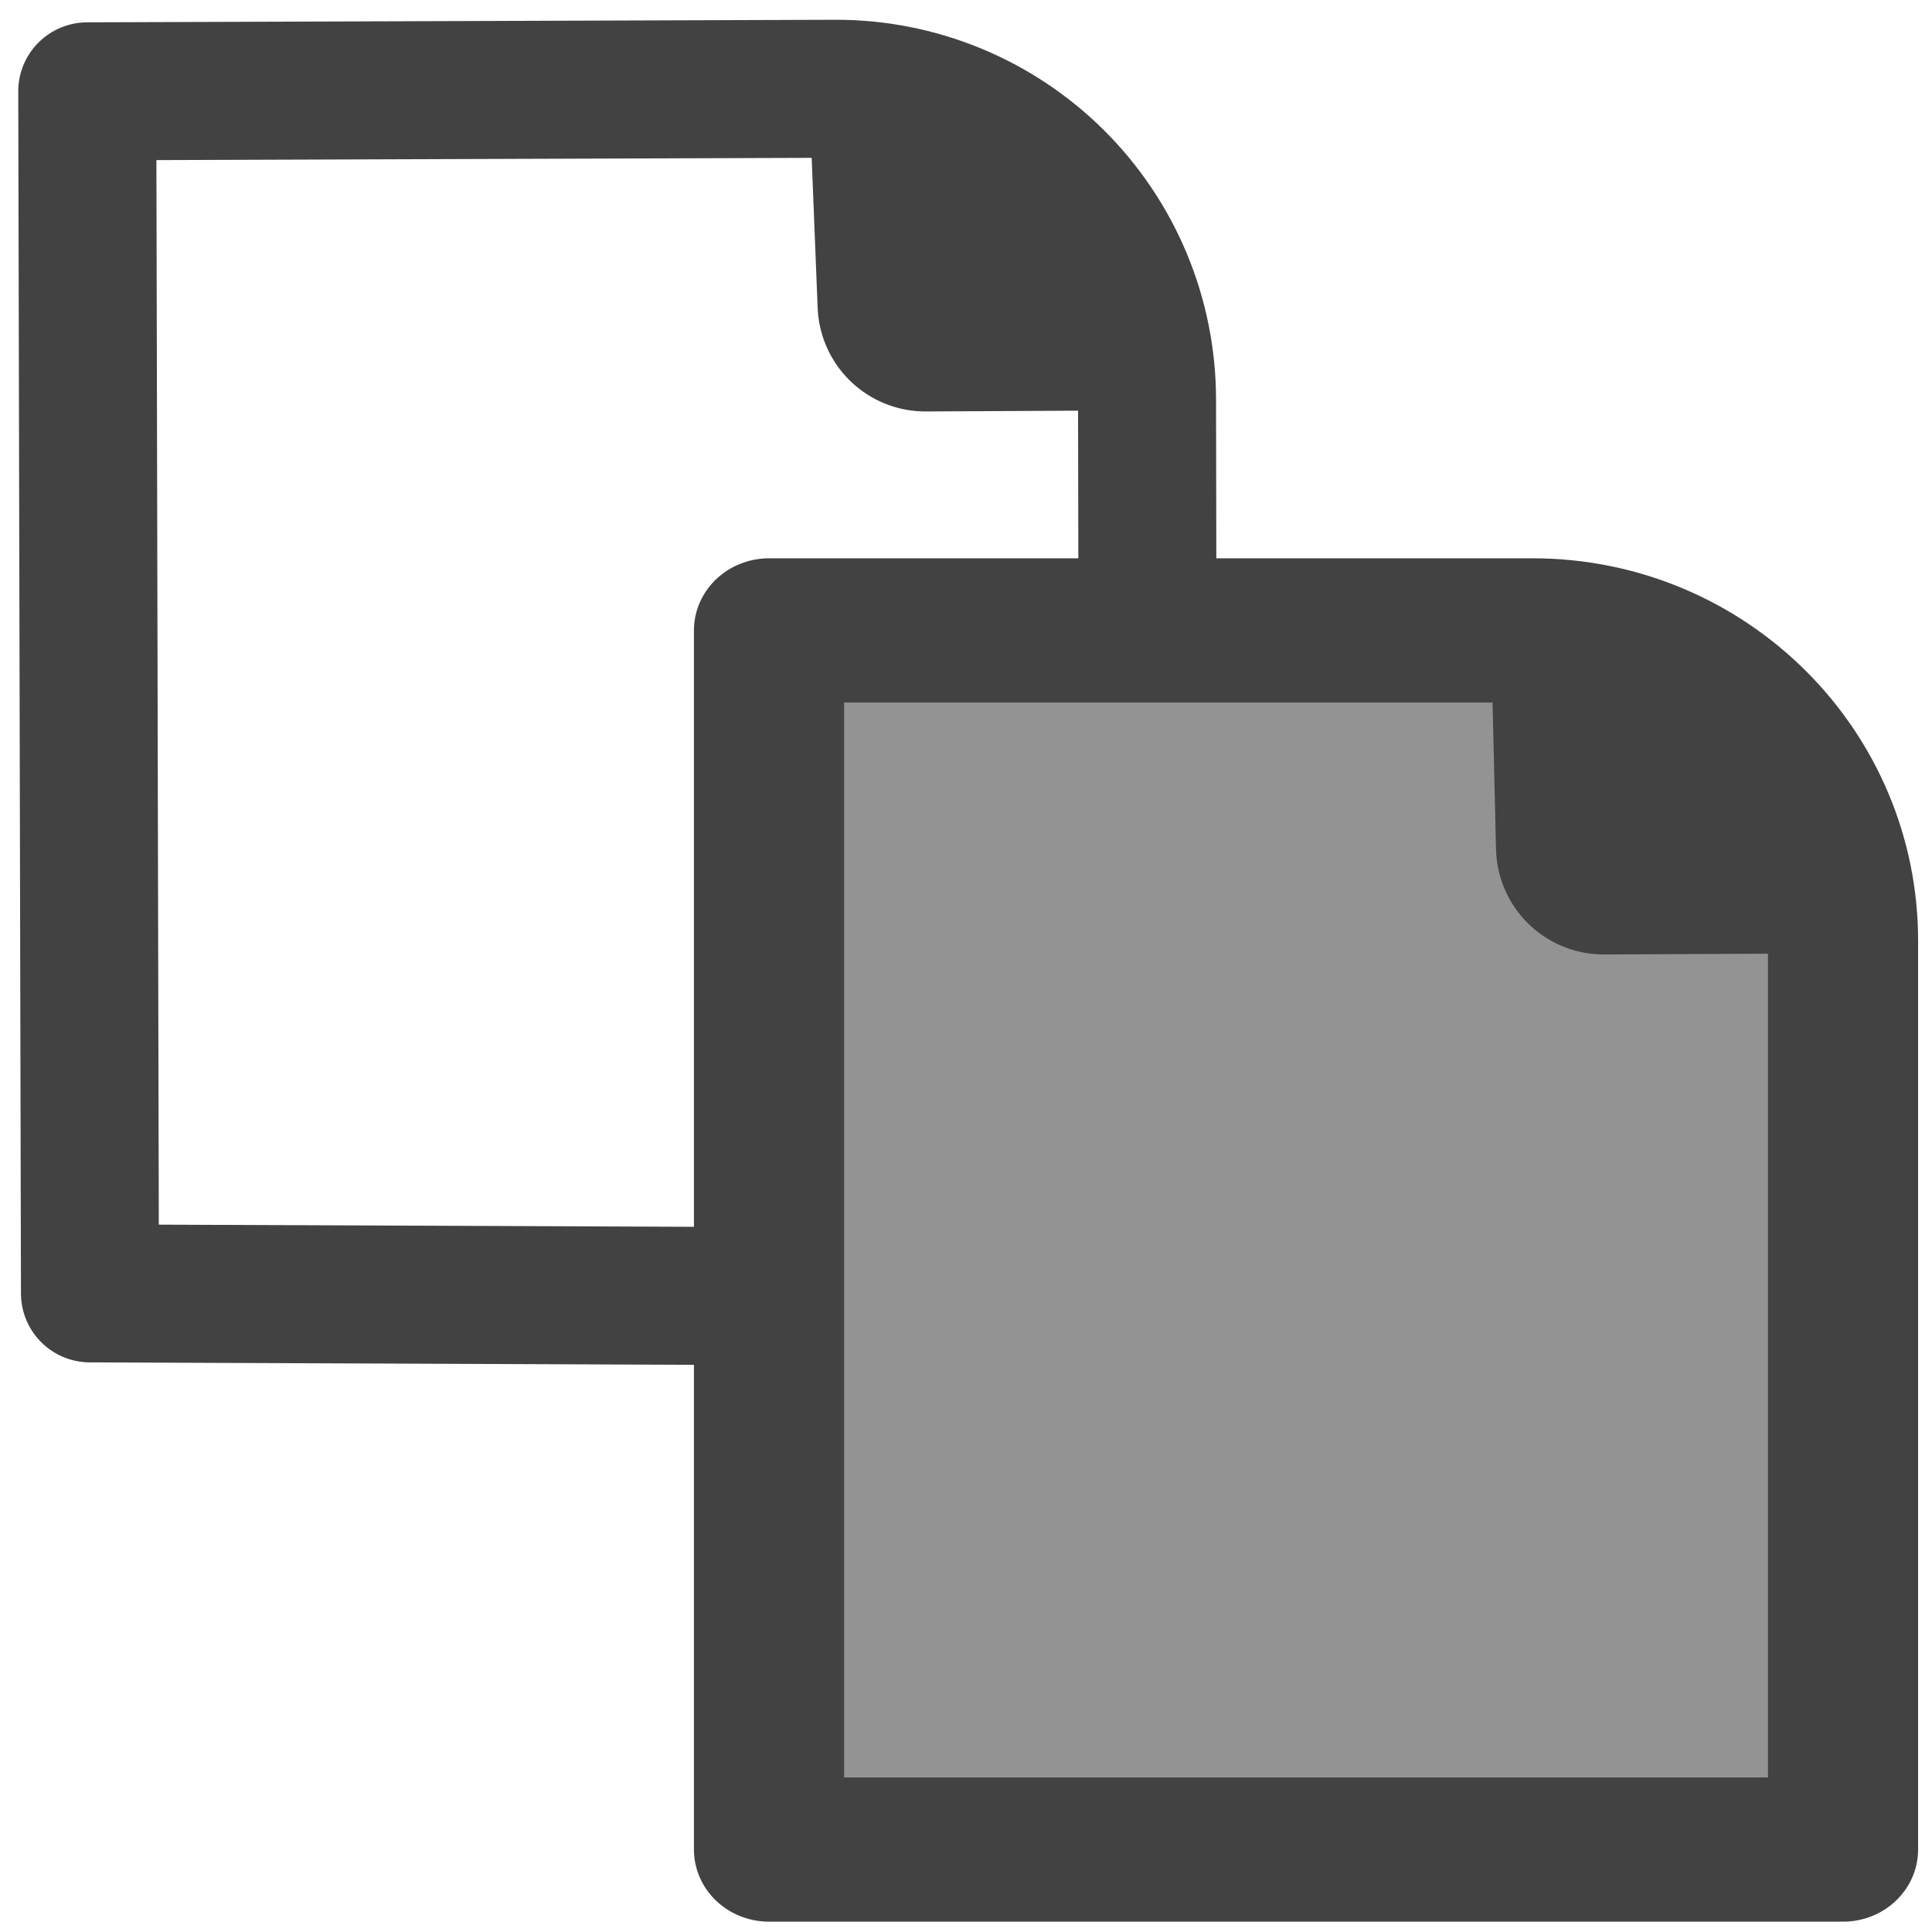
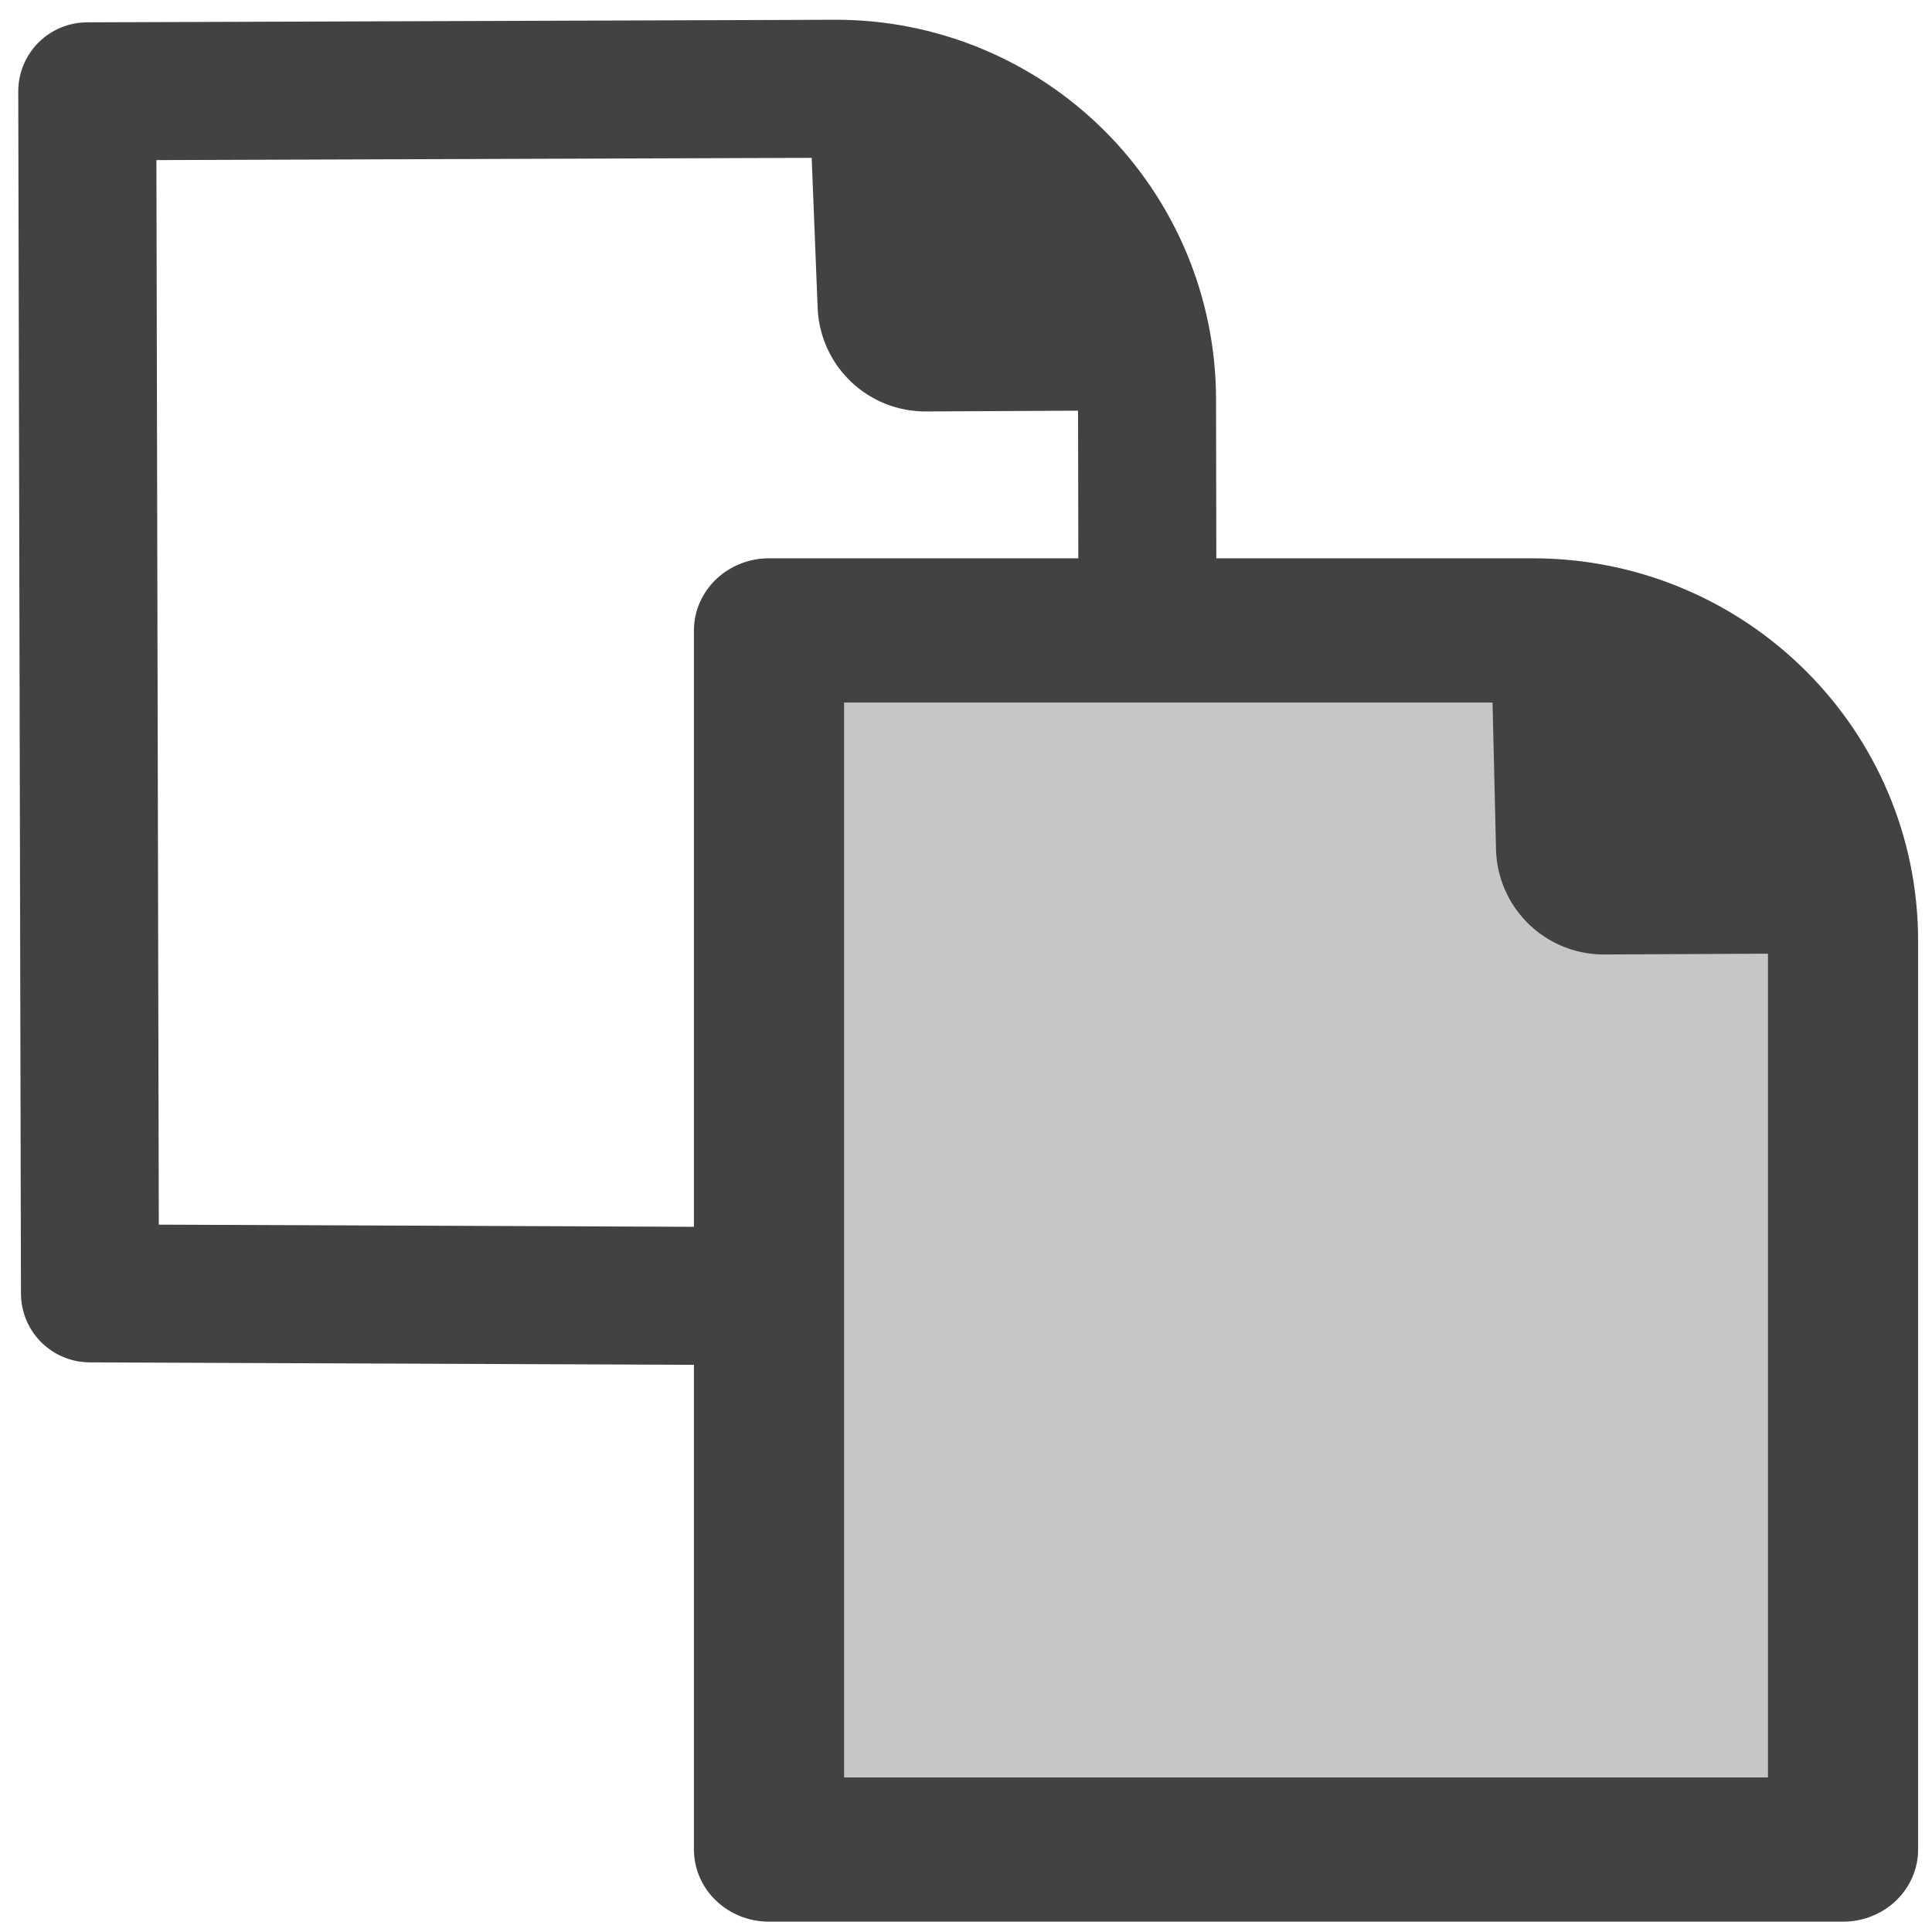
<svg xmlns="http://www.w3.org/2000/svg" width="100%" height="100%" viewBox="0 0 112 112" version="1.1" xml:space="preserve" style="fill-rule:evenodd;clip-rule:evenodd;stroke-linecap:round;stroke-linejoin:round;stroke-miterlimit:1.5;">
  <g id="paste">
    <g transform="matrix(1,0,0,1,-39.3282,-31.4798)">
      <path d="M92.608,39.899L92.973,49.082L102.405,49.034" style="fill:none;stroke:#424242;stroke-width:12.5px;" />
    </g>
    <g>
      <g transform="matrix(1.08807,0,0,1.04525,0.446163,2.75525)">
-         <path d="M97.784,49.54C97.784,40.034 90.381,32.328 81.25,32.328L40.562,32.328L40.562,99.942L97.784,99.942L97.784,49.54Z" style="fill:#424242;fill-opacity:0.57;stroke:#424242;stroke-width:8px;" />
+         <path d="M97.784,49.54C97.784,40.034 90.381,32.328 81.25,32.328L40.562,32.328L40.562,99.942L97.784,99.942L97.784,49.54Z" style="fill:#424242;fill-opacity:0.3;stroke:#424242;stroke-width:8px;" />
      </g>
      <path d="M92.743,39.31L92.973,49.082L102.96,49.034" style="fill:none;stroke:#424242;stroke-width:12.5px;" />
    </g>
    <path d="M5.058,5.295L5.215,74.978L44.614,75.137L44.69,36.52L66.519,36.609C66.519,36.609 66.508,30.185 66.495,23.136C66.487,18.351 64.575,13.766 61.183,10.391C57.791,7.016 53.196,5.129 48.411,5.146C30.295,5.208 5.058,5.295 5.058,5.295Z" style="fill:none;stroke:#424242;stroke-width:8px;" />
  </g>
</svg>
